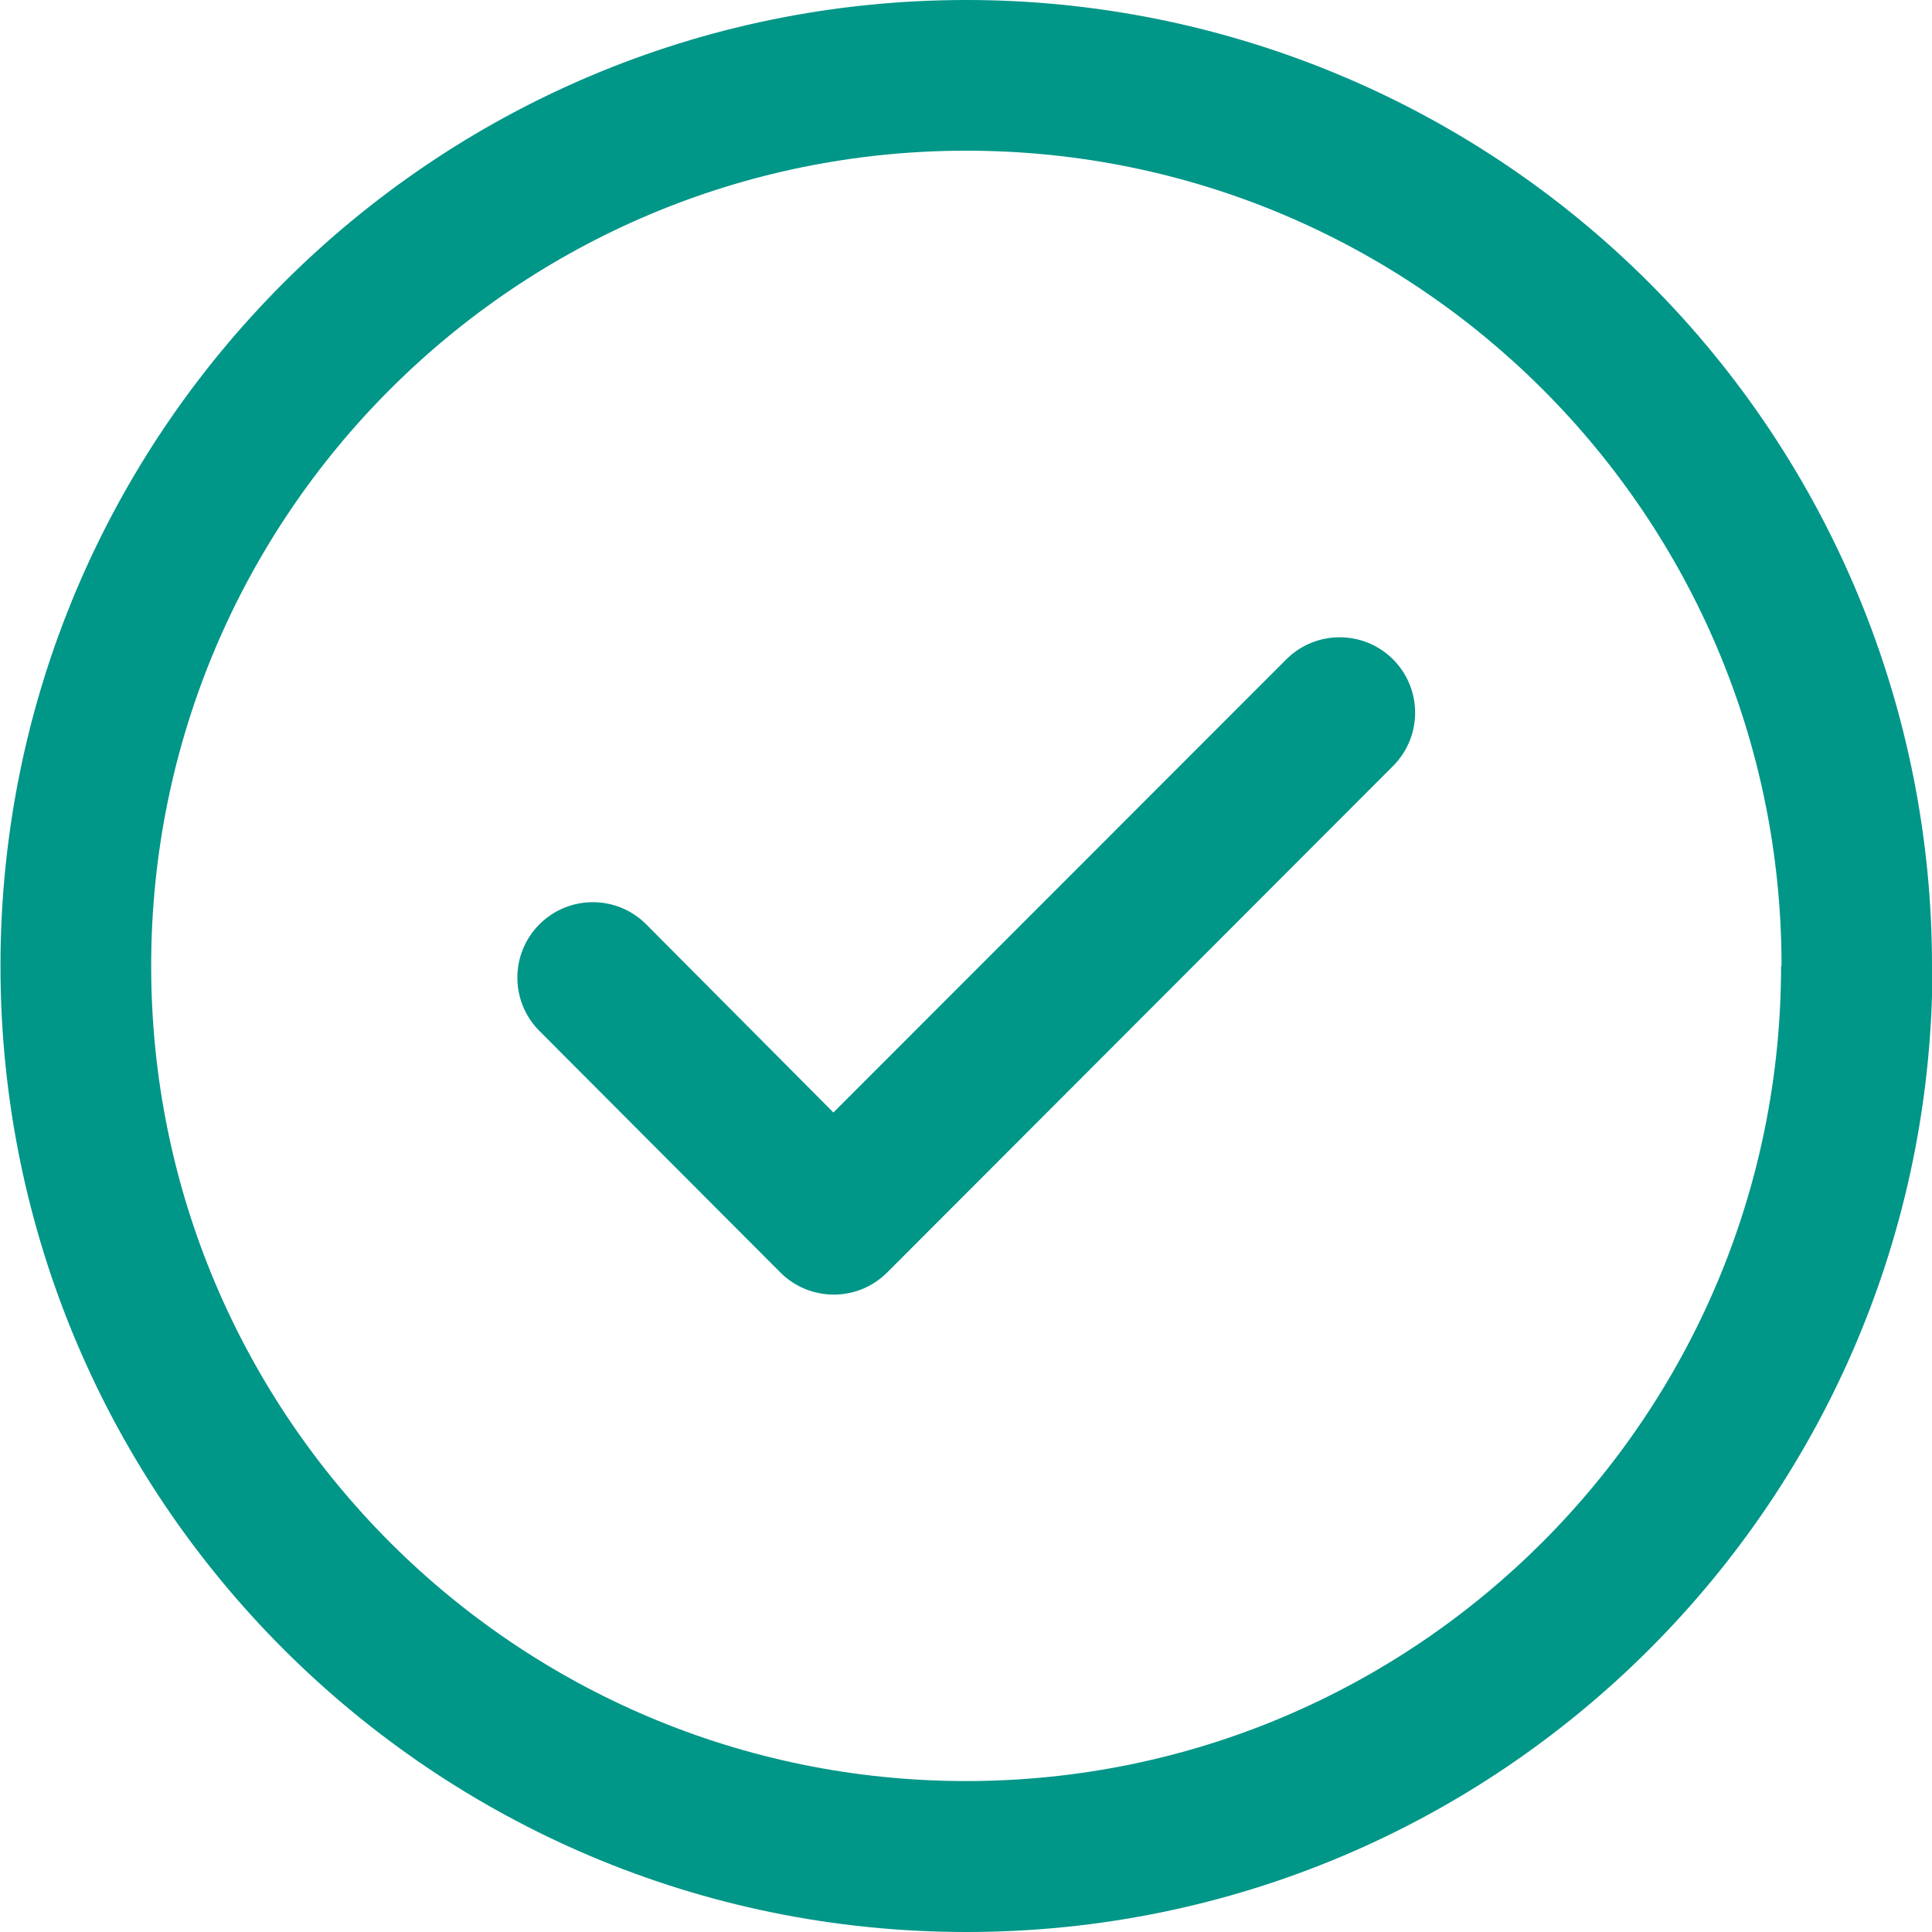
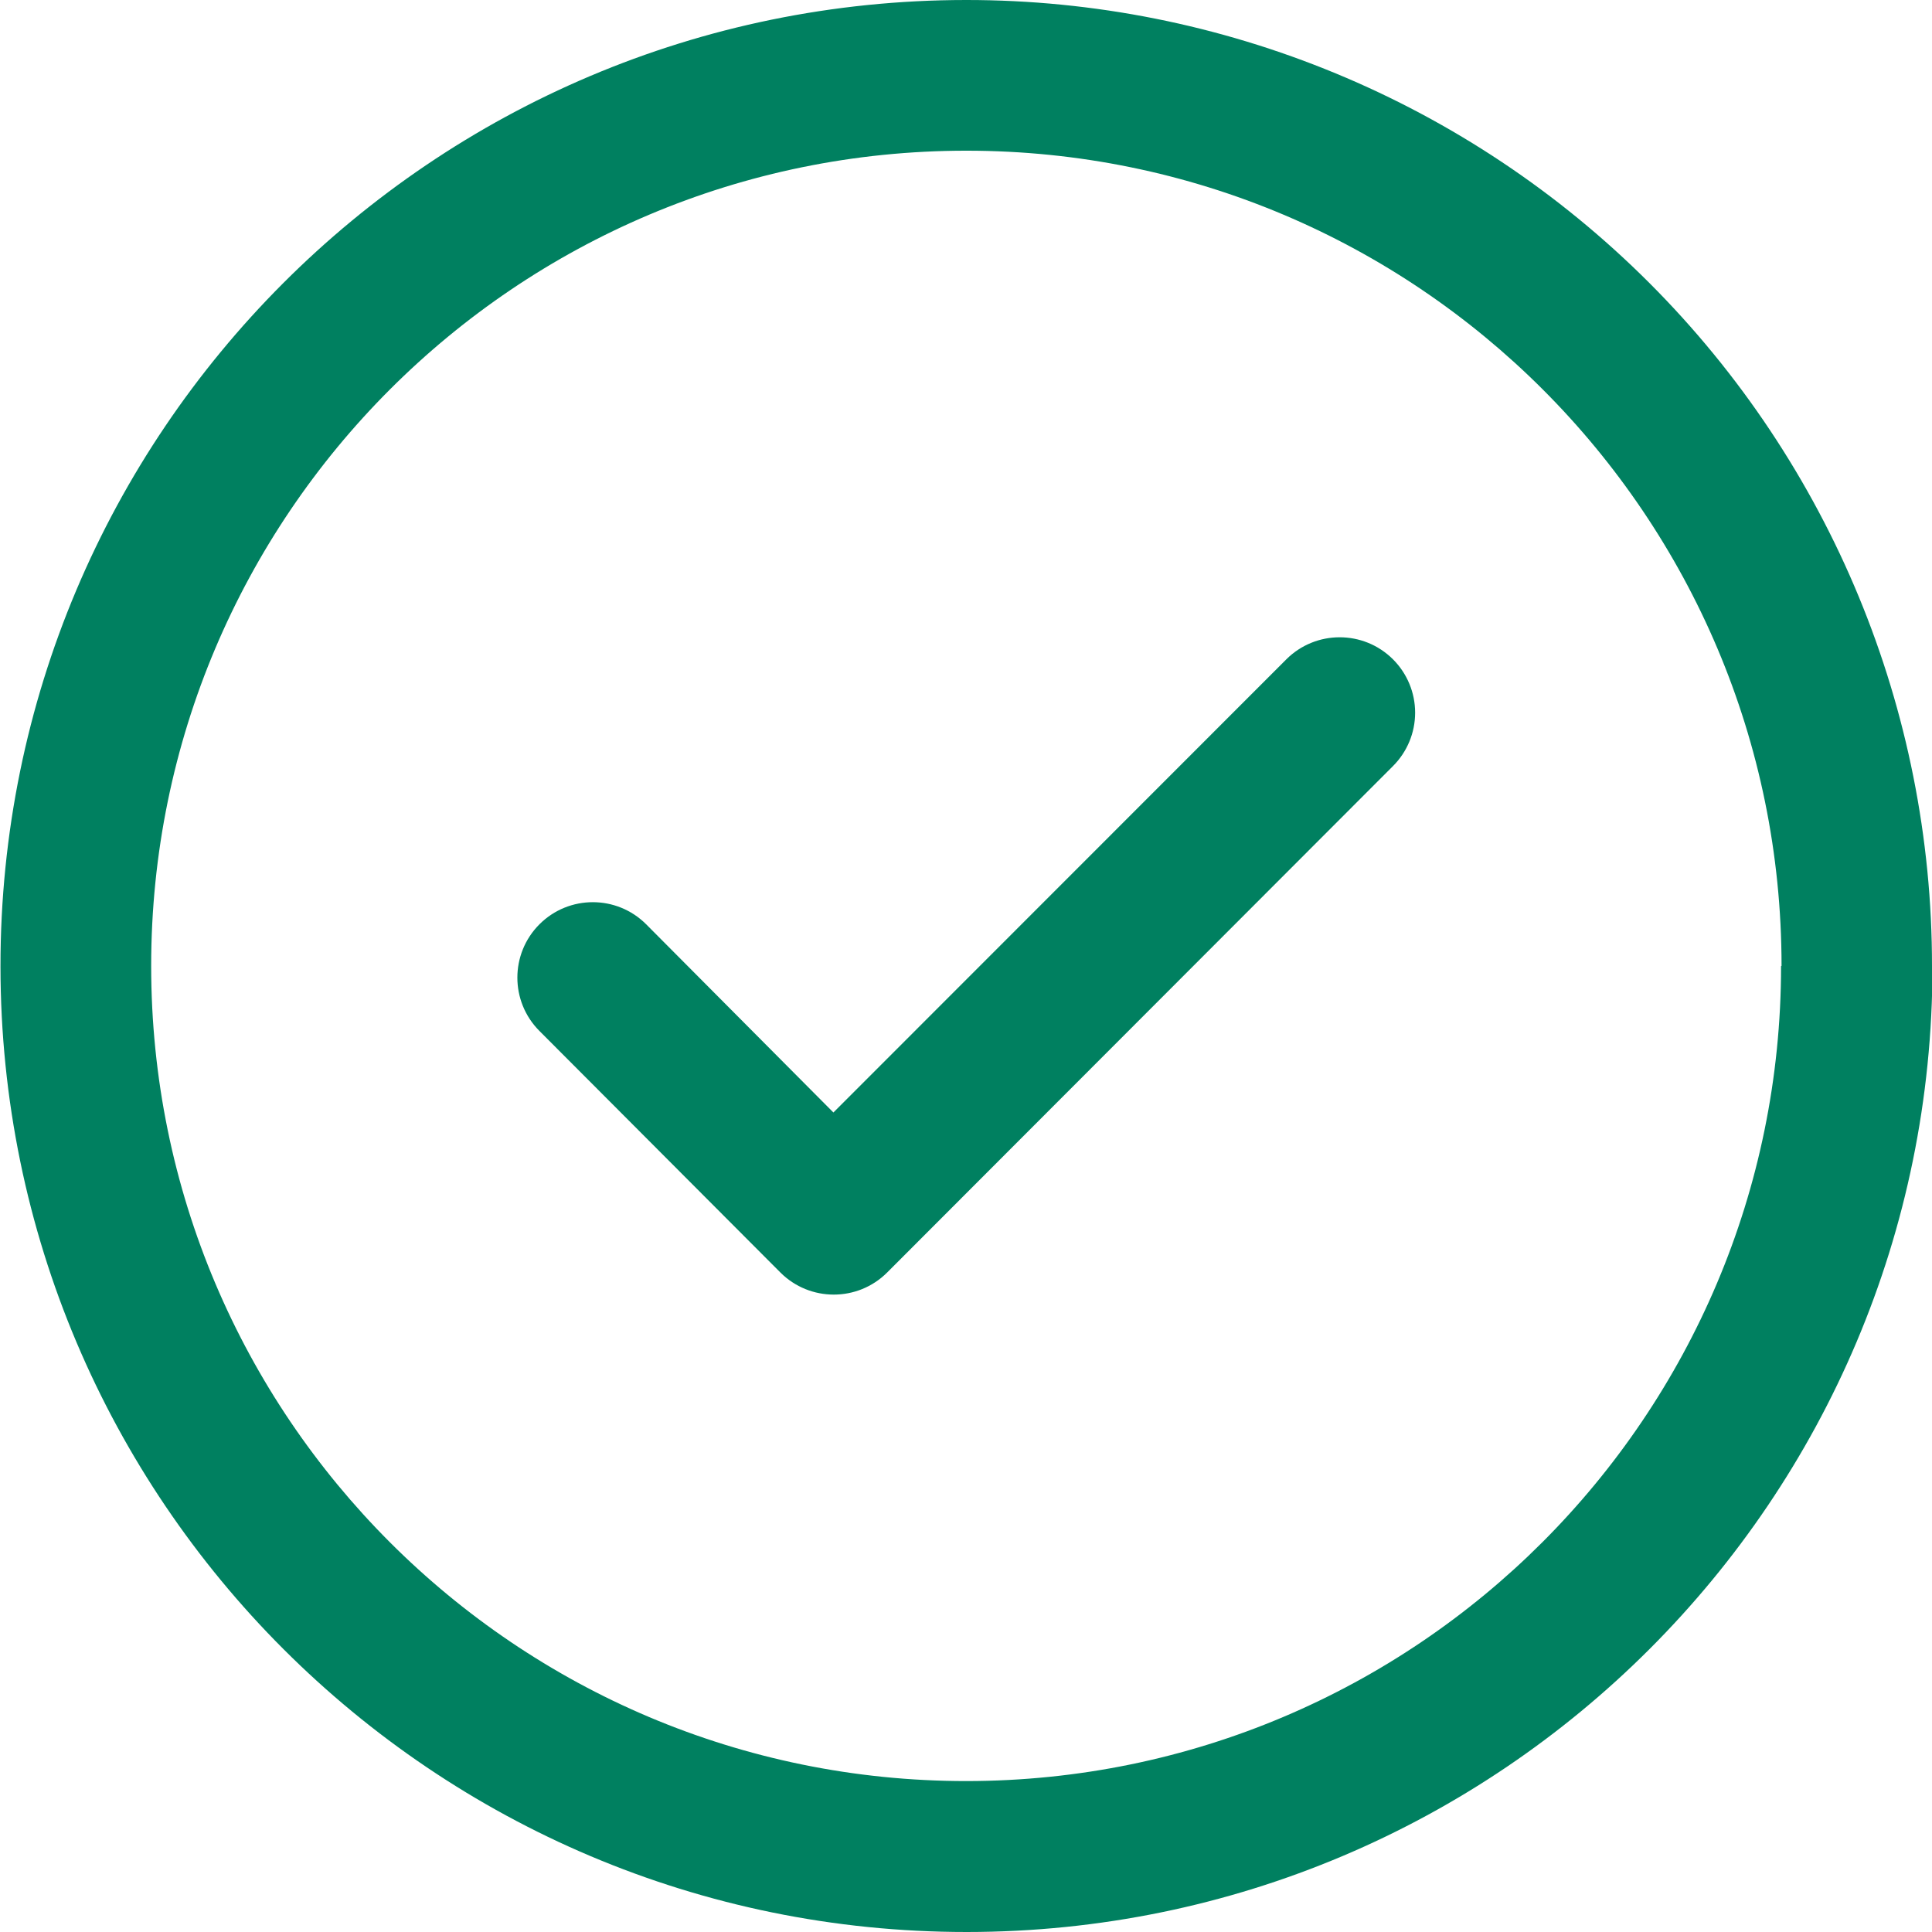
<svg xmlns="http://www.w3.org/2000/svg" width="16.116" height="16.116" viewBox="0 0 16.116 16.116">
-   <path id="check-mark" d="M11.62,5.5a.629.629,0,0,1,0,.89L7.4,10.615a.63.63,0,0,1-.89,0L4.5,8.6a.629.629,0,0,1,.89-.89L6.952,9.28,10.73,5.5a.63.63,0,0,1,.89,0Zm4.5,2.557A8.058,8.058,0,1,1,8.058,0,8.054,8.054,0,0,1,16.116,8.059Zm-1.259,0a6.8,6.8,0,1,0-6.8,6.8A6.8,6.8,0,0,0,14.857,8.059Zm0,0" transform="translate(0 0)" fill="#009688" />
+   <path id="check-mark" d="M11.62,5.5a.629.629,0,0,1,0,.89L7.4,10.615a.63.63,0,0,1-.89,0L4.5,8.6a.629.629,0,0,1,.89-.89L6.952,9.28,10.73,5.5a.63.63,0,0,1,.89,0Zm4.5,2.557A8.058,8.058,0,1,1,8.058,0,8.054,8.054,0,0,1,16.116,8.059Zm-1.259,0a6.8,6.8,0,1,0-6.8,6.8A6.8,6.8,0,0,0,14.857,8.059Zm0,0" transform="translate(0 0)" fill="#008060" />
</svg>
